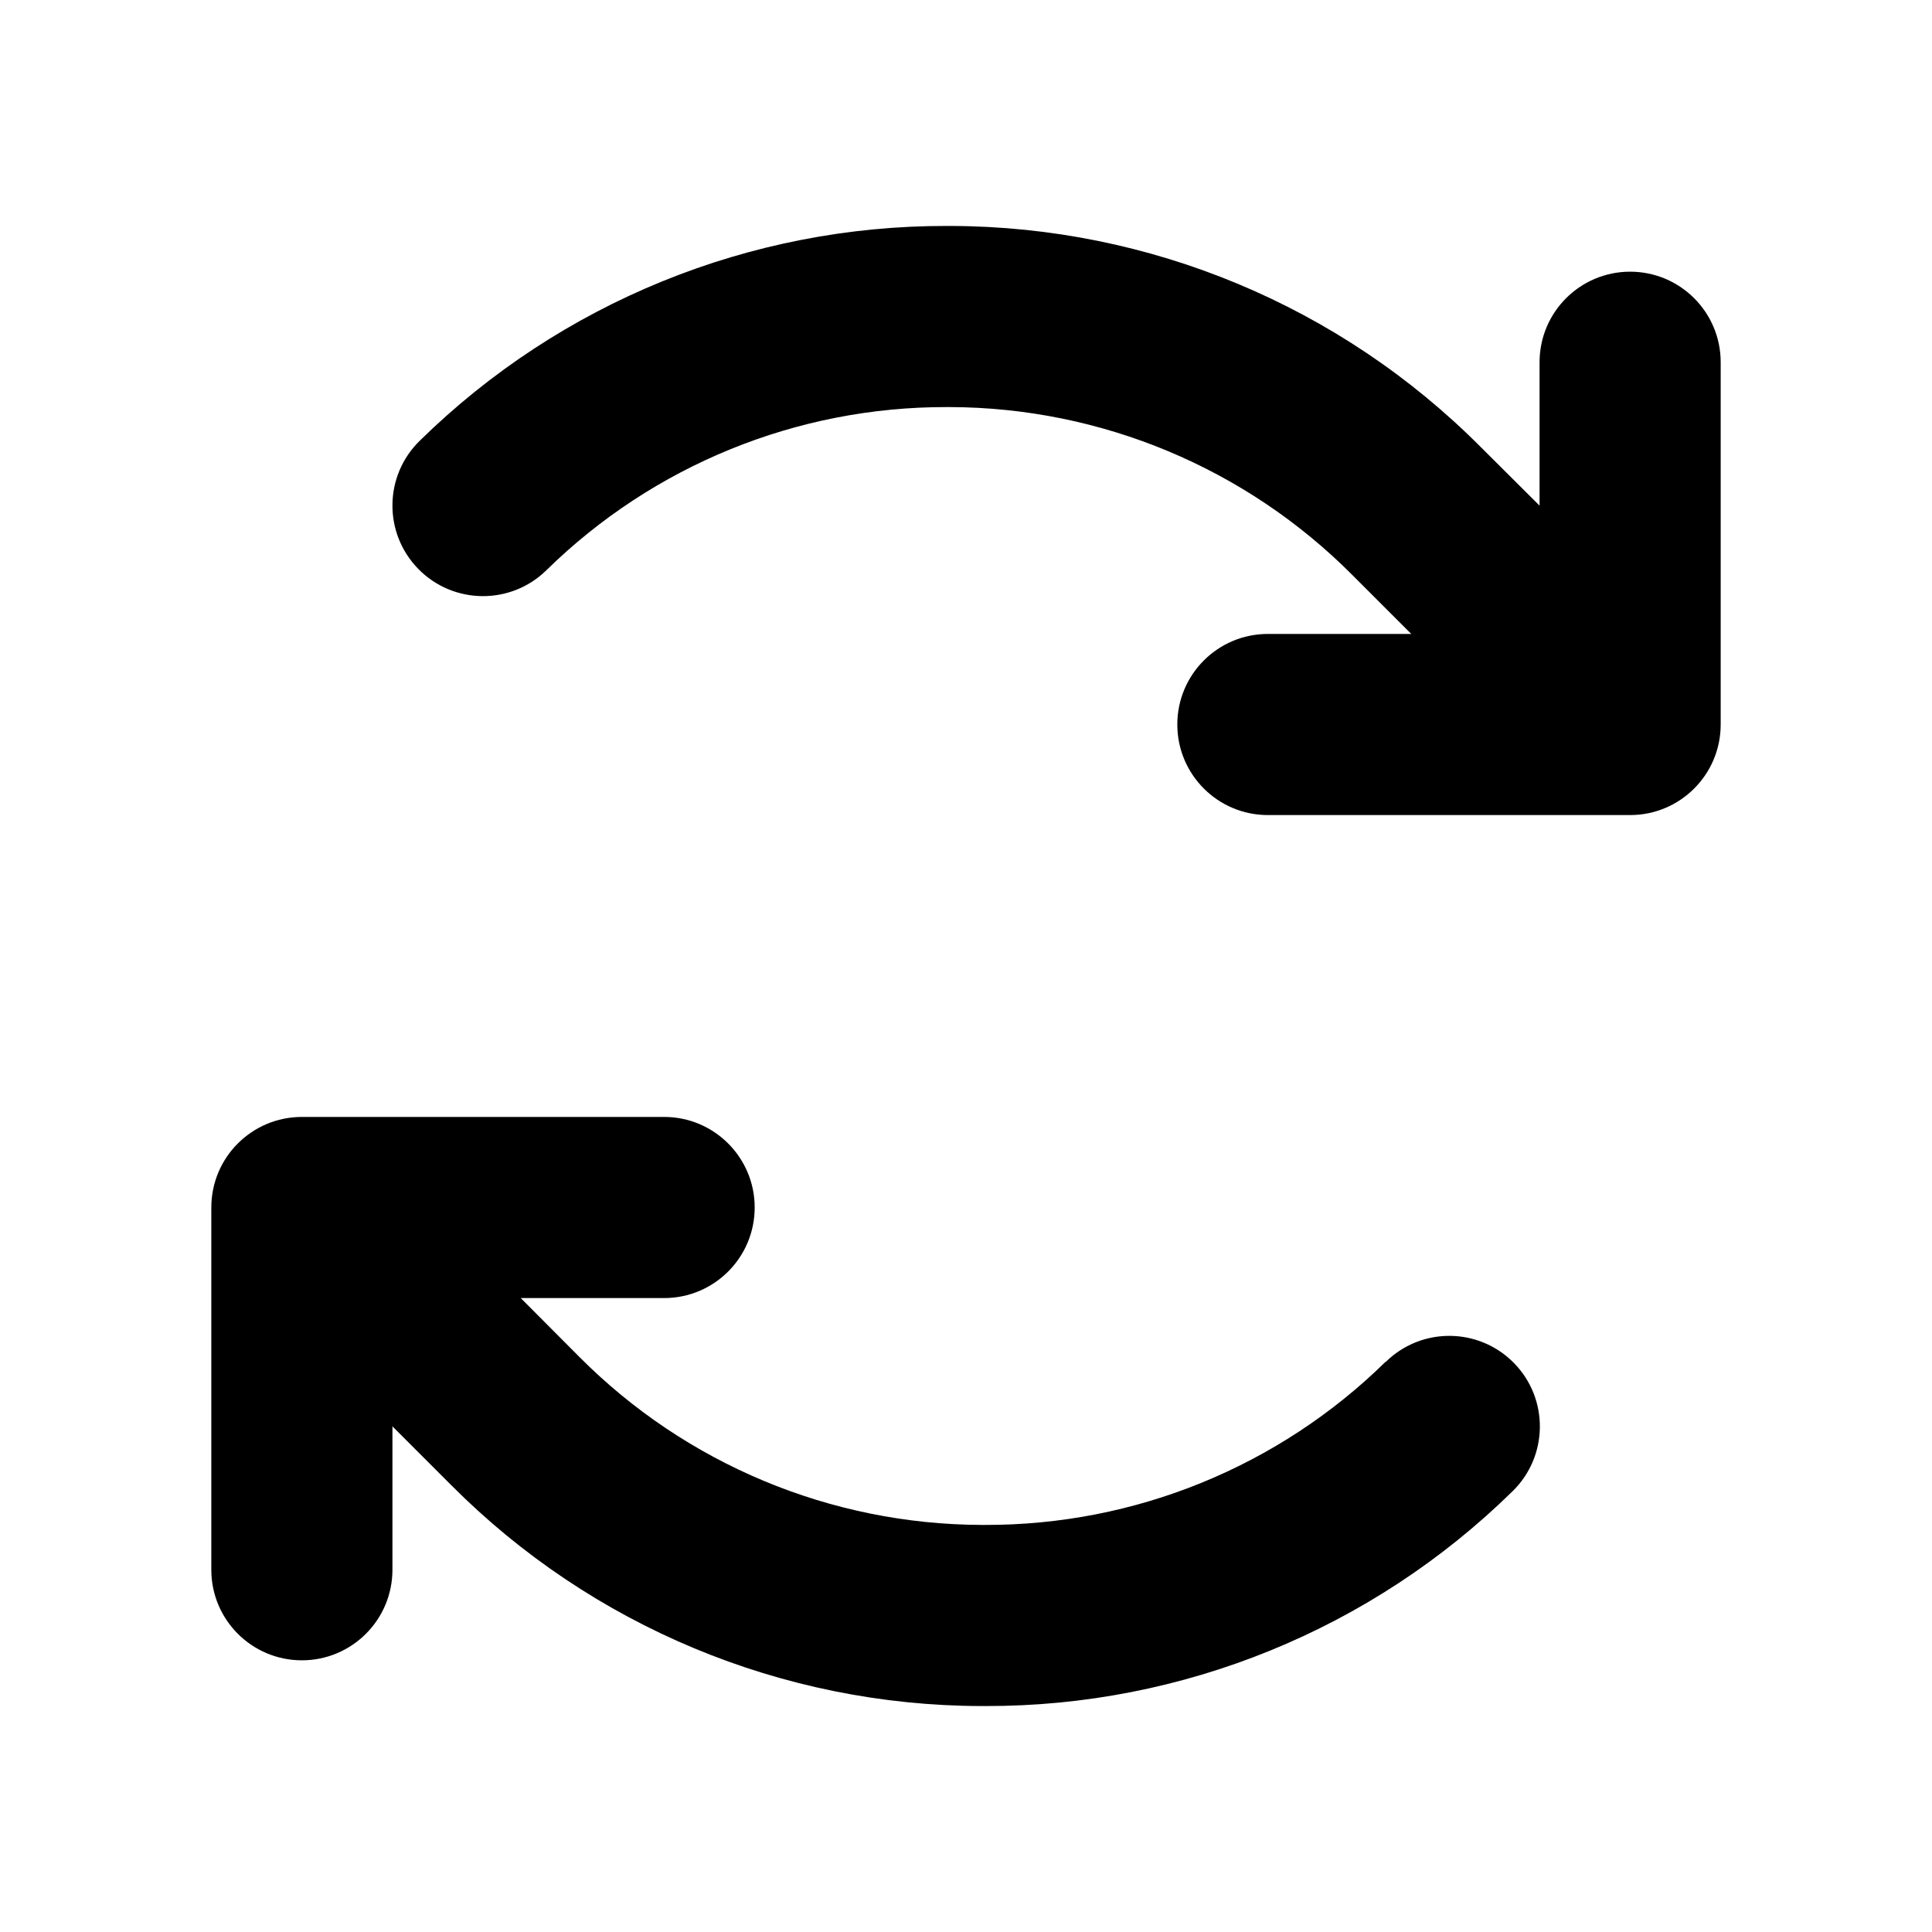
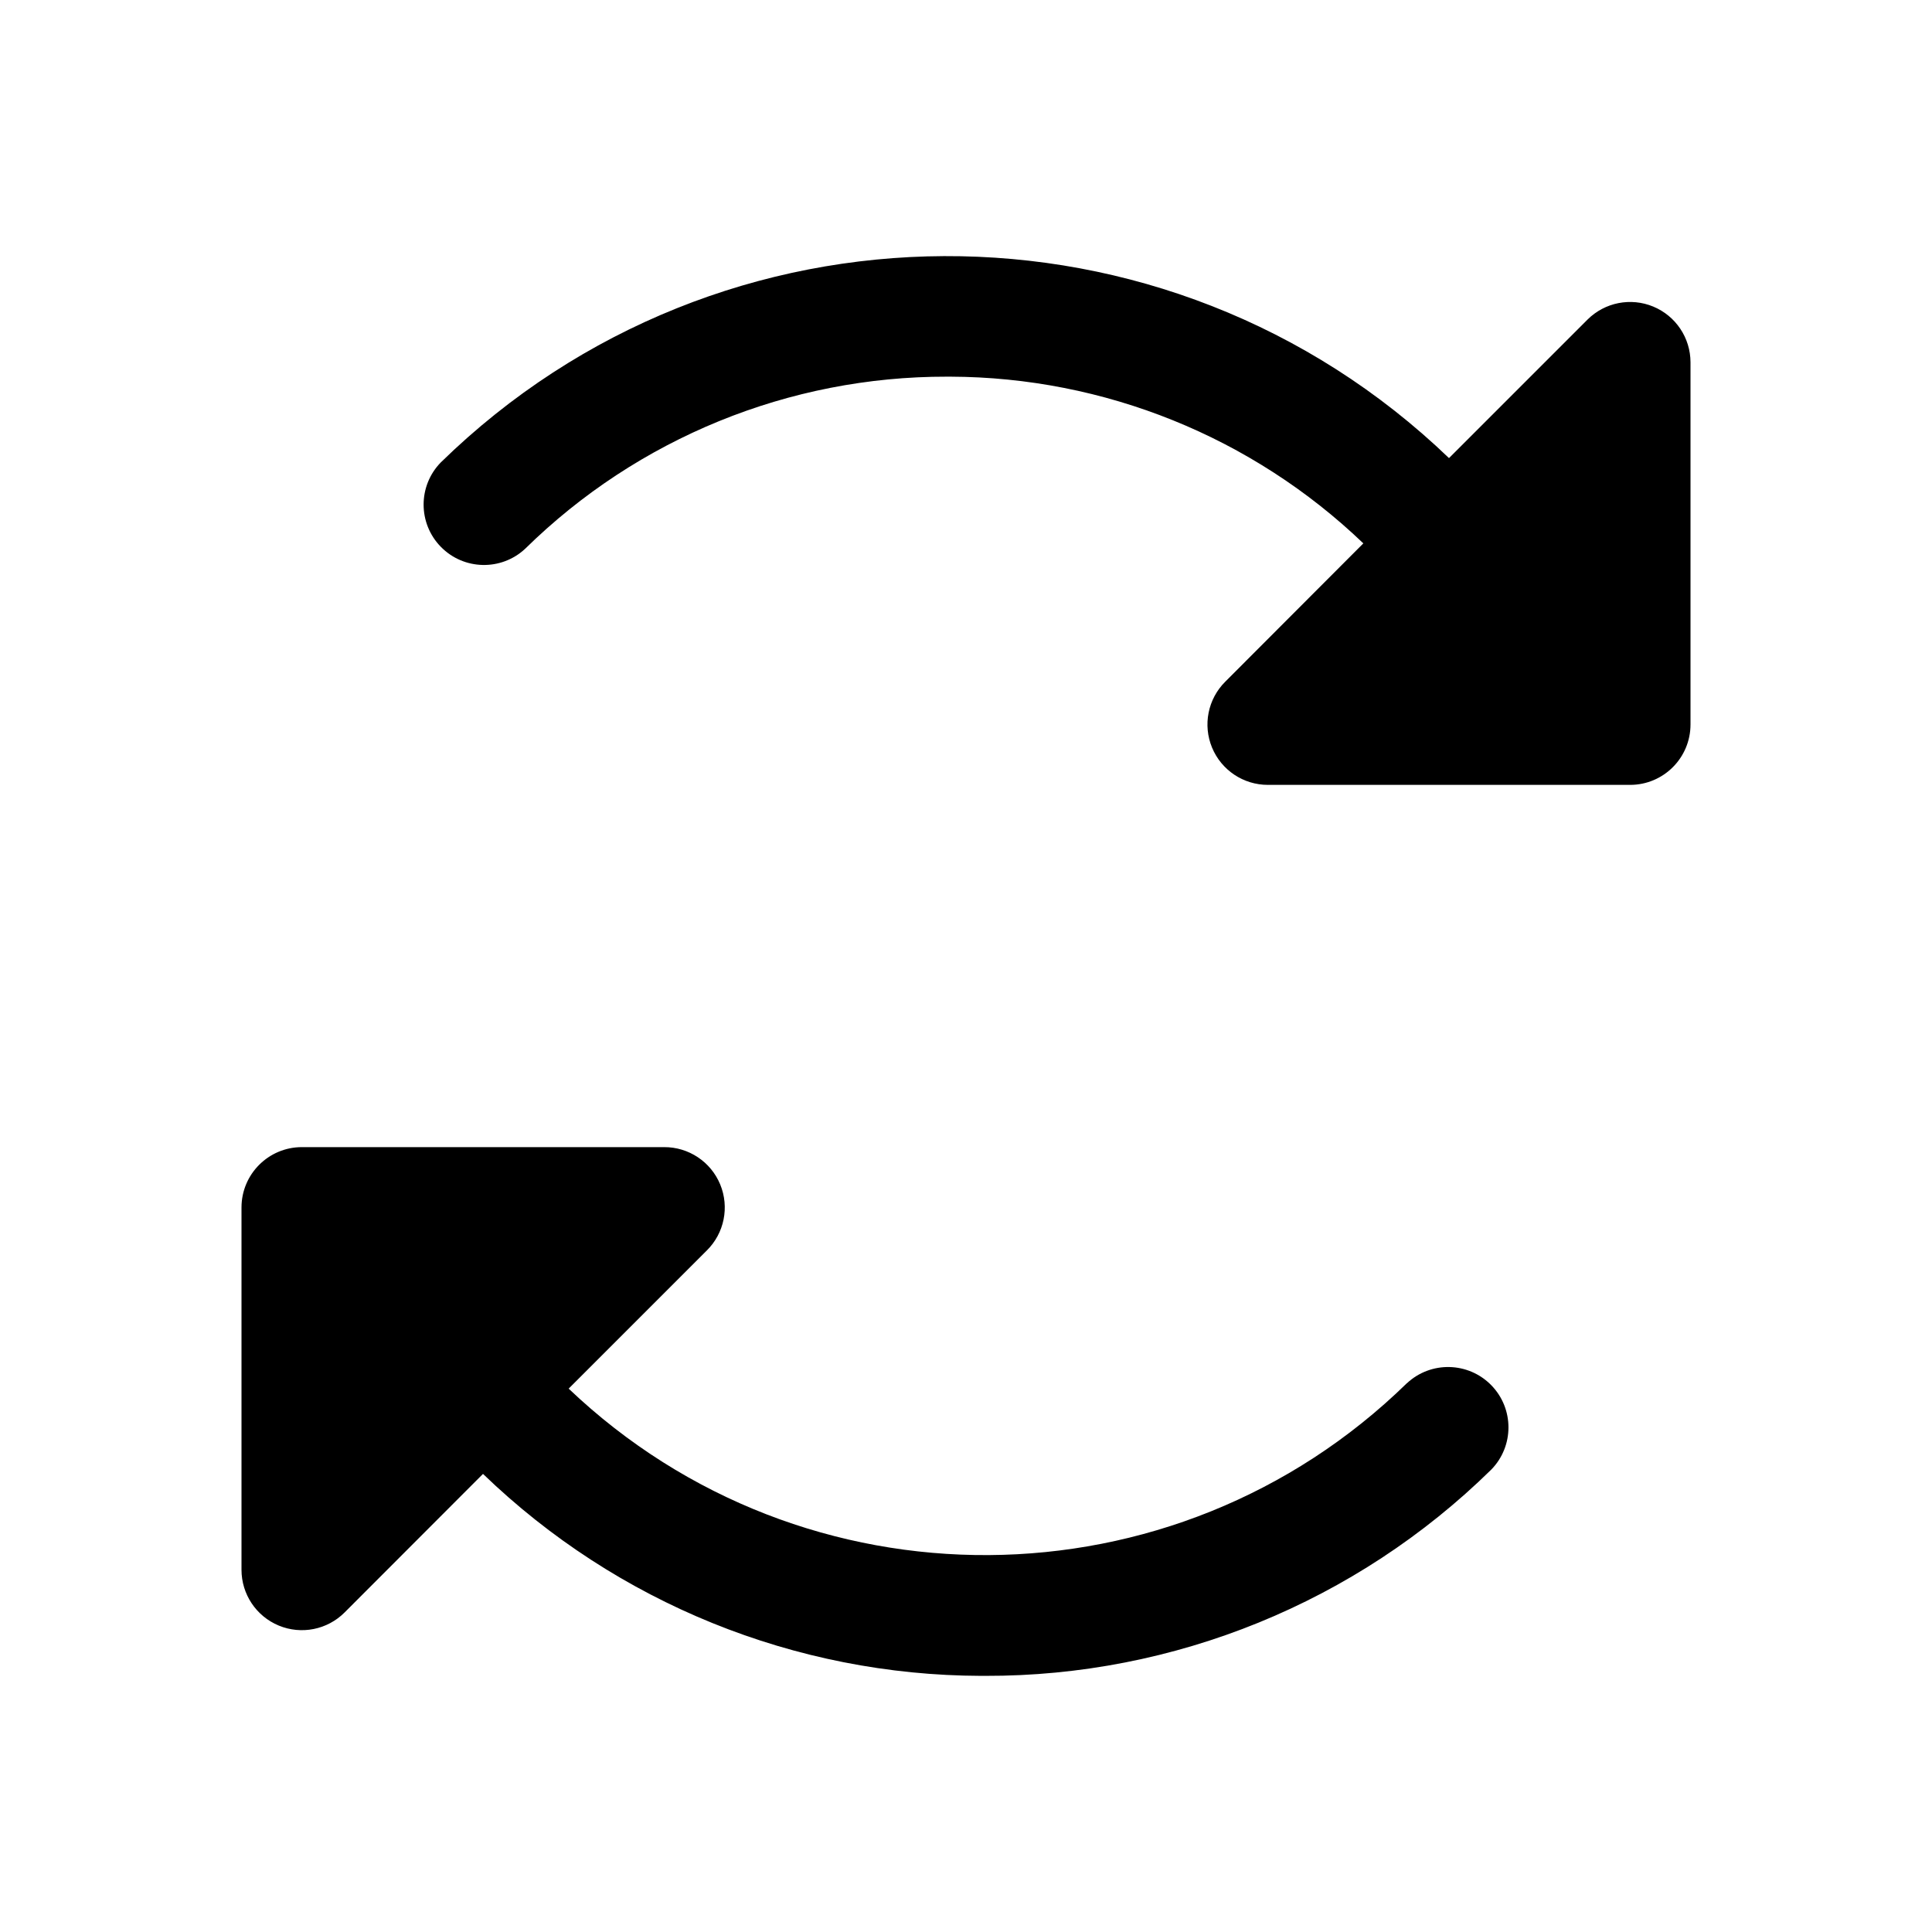
<svg xmlns="http://www.w3.org/2000/svg" viewBox="0 0 256 256" fill="currentColor">
-   <path d="M228,48V96a12,12,0,0,1-12,12H168a12,12,0,0,1,0-24h19l-7.8-7.8a75.55,75.55,0,0,0-53.32-22.26h-.43A75.49,75.49,0,0,0,72.39,75.57,12,12,0,1,1,55.61,58.41a99.38,99.38,0,0,1,69.87-28.47H126A99.42,99.42,0,0,1,196.2,59.23L204,67V48a12,12,0,0,1,24,0ZM183.61,180.43a75.49,75.49,0,0,1-53.09,21.63h-.43A75.55,75.55,0,0,1,76.77,179.8L69,172H88a12,12,0,0,0,0-24H40a12,12,0,0,0-12,12v48a12,12,0,0,0,24,0V189l7.8,7.8A99.42,99.42,0,0,0,130,226.06h.56a99.38,99.38,0,0,0,69.87-28.47,12,12,0,0,0-16.78-17.16Z" />
+   <path d="M224,48V96a8,8,0,0,1-8,8H168a8,8,0,0,1-5.66-13.66L180.65,72a79.48,79.48,0,0,0-54.72-22.09h-.45A79.52,79.52,0,0,0,69.59,72.71,8,8,0,0,1,58.41,61.27,96,96,0,0,1,192,60.7l18.36-18.36A8,8,0,0,1,224,48ZM186.41,183.29A80,80,0,0,1,75.35,184l18.31-18.31A8,8,0,0,0,88,152H40a8,8,0,0,0-8,8v48a8,8,0,0,0,13.66,5.66L64,195.3a95.42,95.42,0,0,0,66,26.76h.53a95.36,95.36,0,0,0,67.07-27.33,8,8,0,0,0-11.18-11.44Z" />
</svg>
